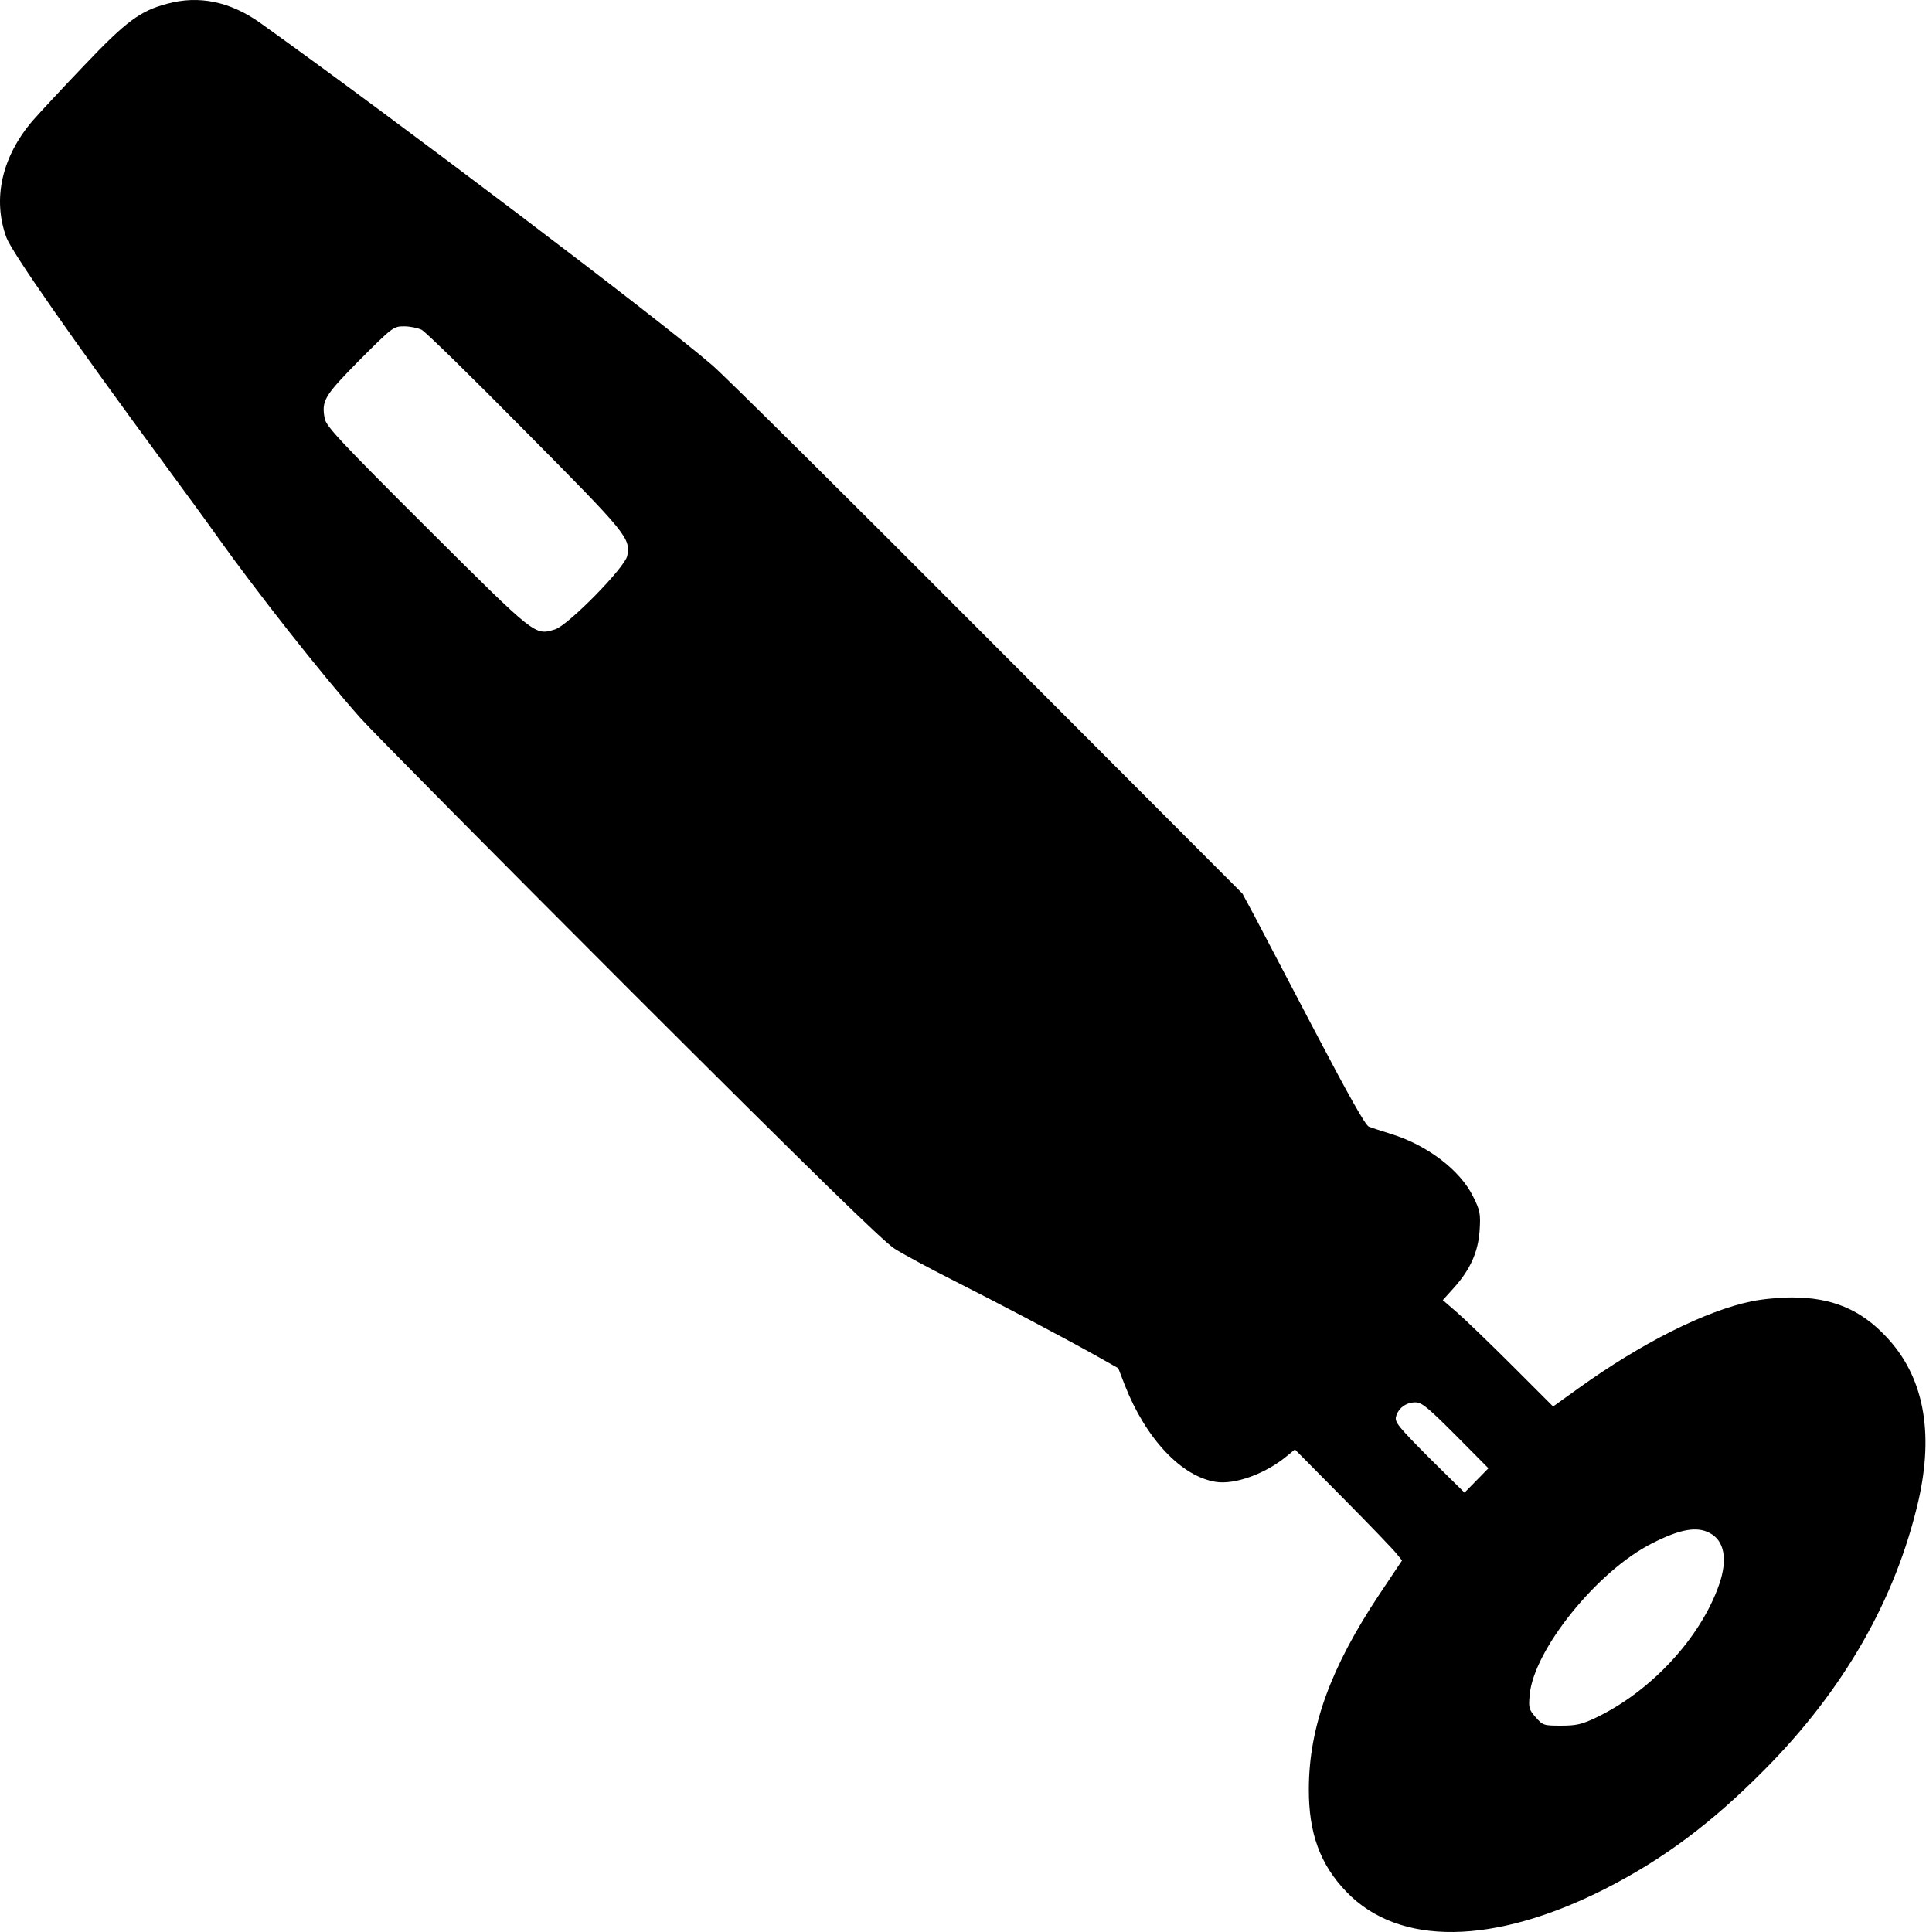
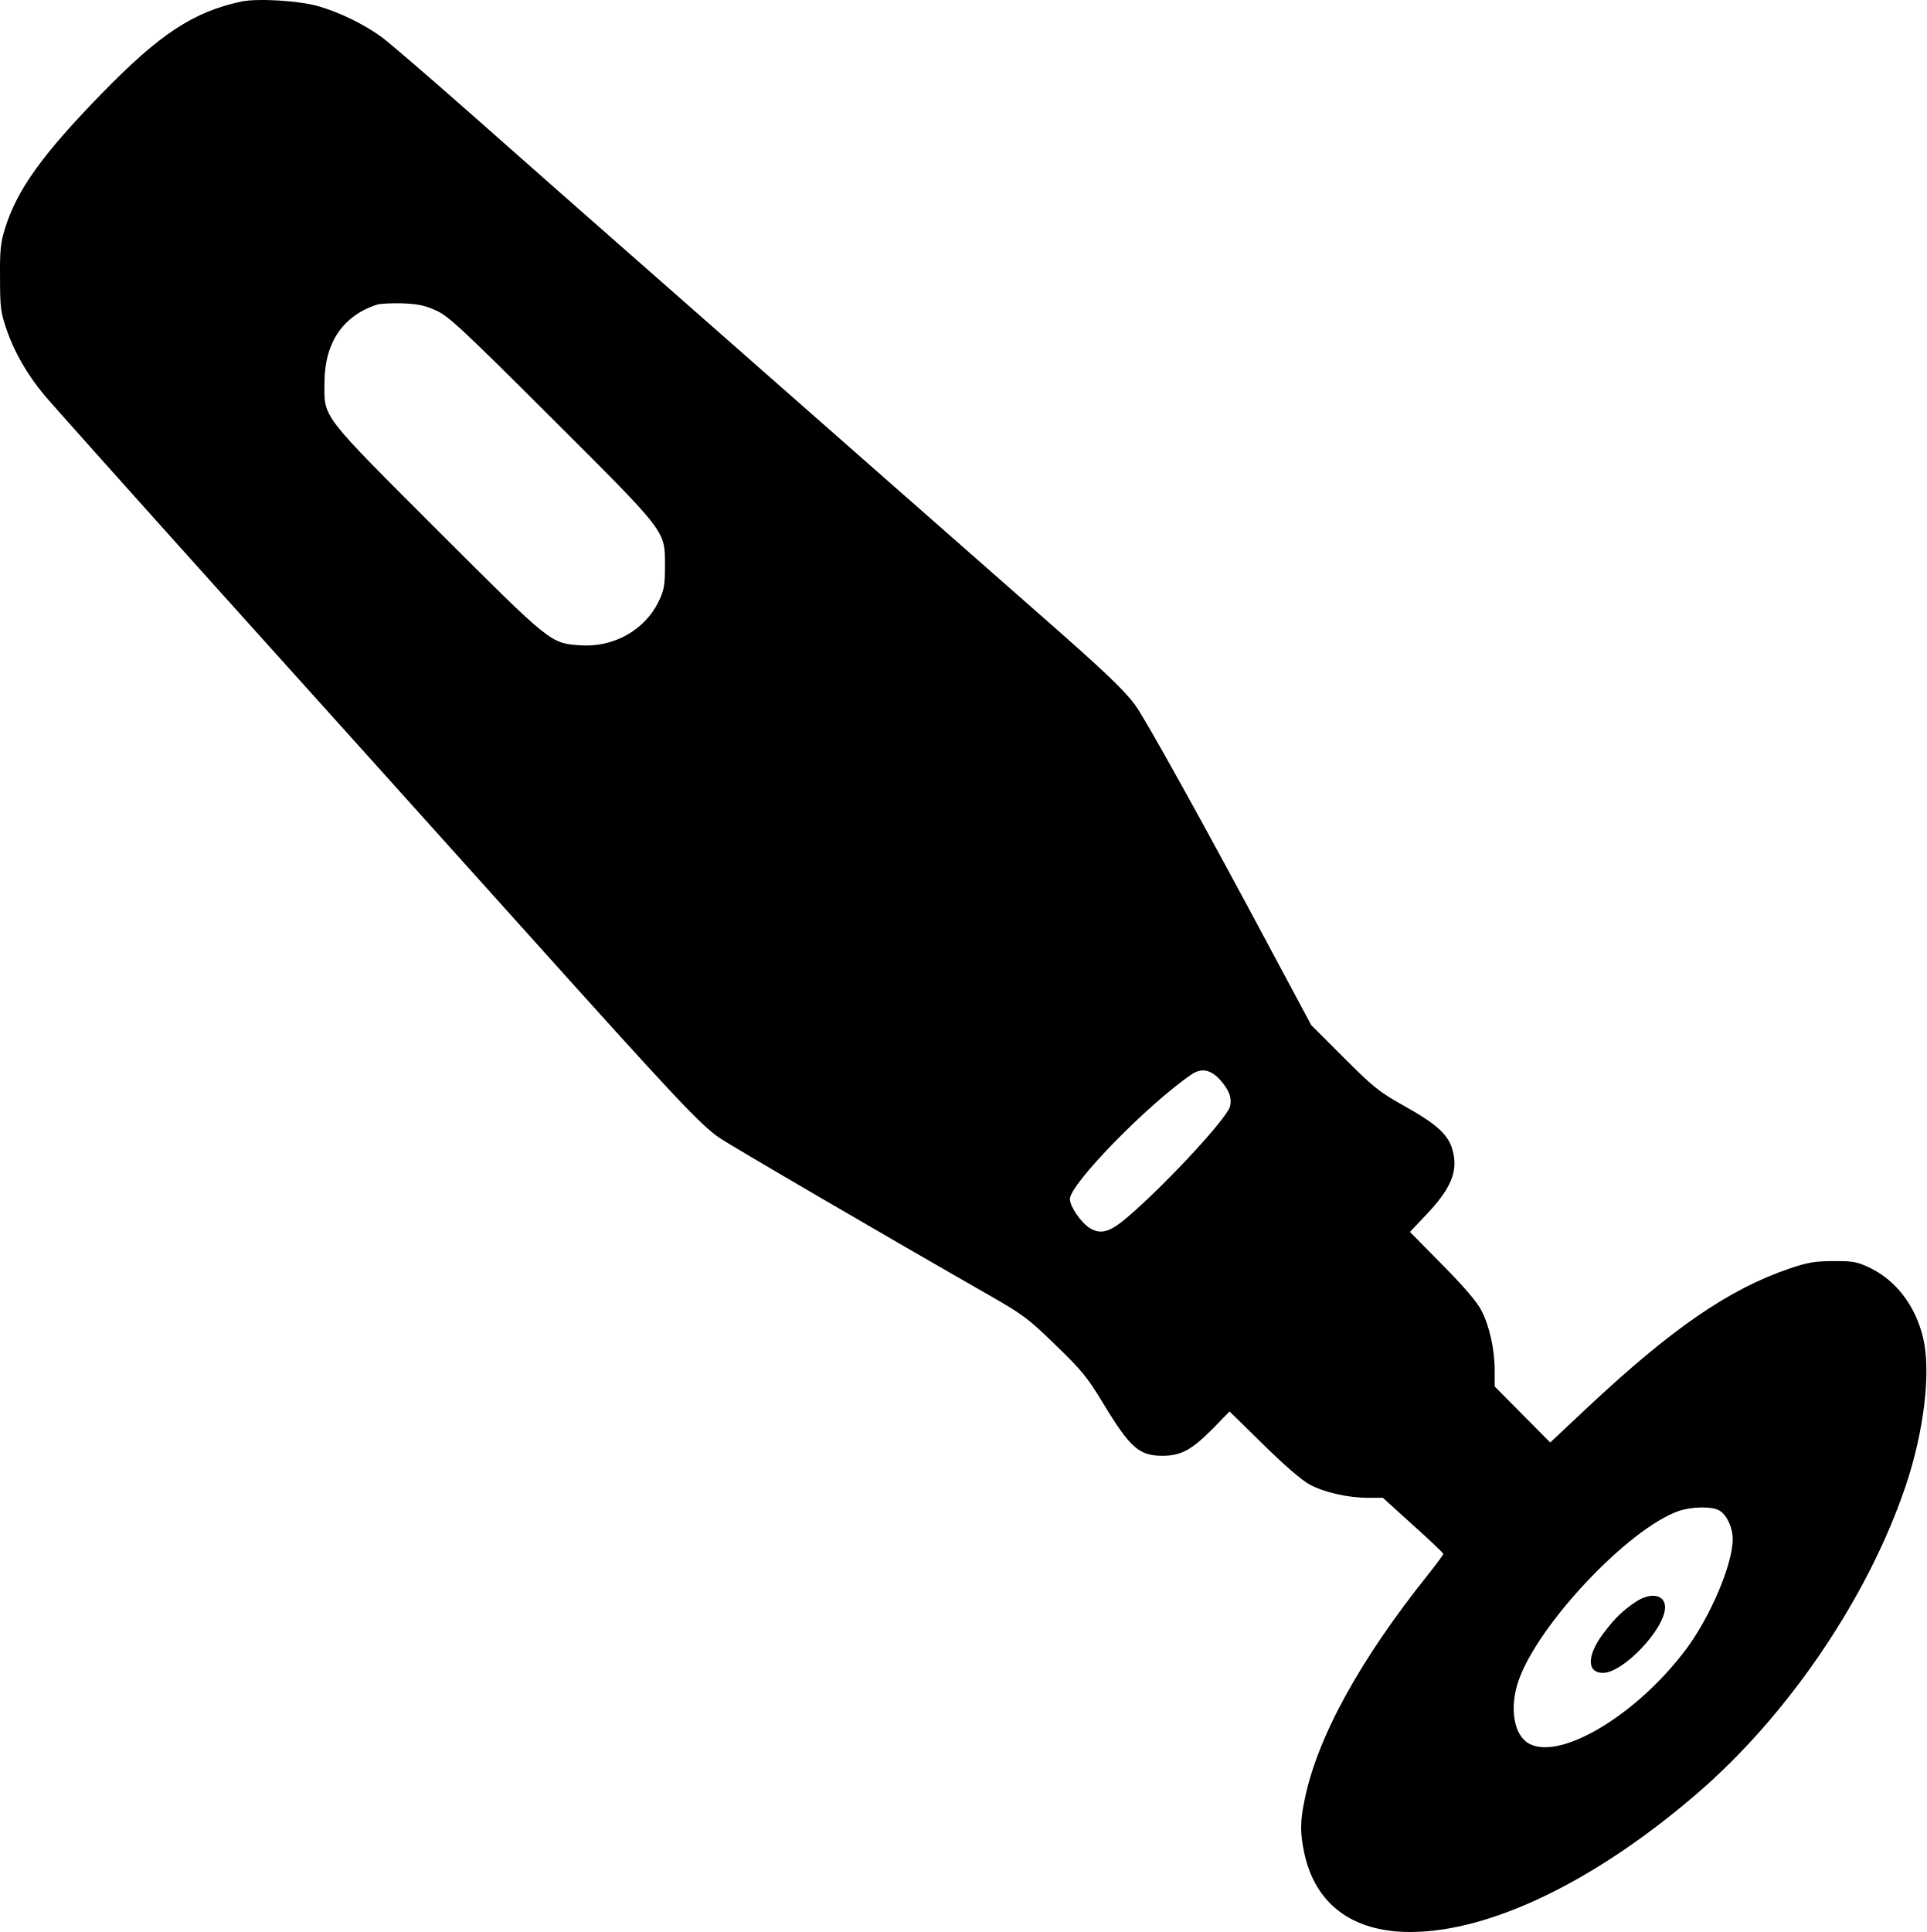
- <svg xmlns="http://www.w3.org/2000/svg" viewBox="0 0 996.54 1000" width="996.54" height="1000">
-   <path fill="#000" fill-rule="nonzero" d="M86.469 1.951C72.576 5.614 65.251 11.045 43.655 33.777C32.668 45.27 20.797 58.025 17.134 62.193C0.969 80.884 -4.083 102.985 3.368 123.066C6.399 130.896 37.467 175.477 84.7 239.634C95.183 253.905 107.433 270.575 111.853 276.89C132.692 306.19 166.412 349.003 186.492 371.609C193.312 379.187 256.458 442.964 326.803 513.309C420.512 606.892 456.884 642.38 462.946 646.295C467.493 649.2 480.88 656.398 492.625 662.334C517.378 674.837 549.204 691.634 566.632 701.358L578.756 708.178L582.166 717.019C593.027 744.677 611.466 764.252 629.273 767.03C639.124 768.546 654.91 762.863 666.024 753.643L670.192 750.234L695.324 775.618C709.09 789.511 721.593 802.519 722.982 804.413L725.634 807.697L713.889 825.251C688.757 863.013 677.517 893.702 677.39 925.78C677.264 948.765 683.2 965.057 696.839 979.202C723.992 1007.491 772.994 1006.86 830.709 977.686C860.893 962.278 885.646 943.84 913.178 916.055C954.35 874.632 981.123 827.651 992.869 776.881C1001.078 740.888 995.521 712.22 976.198 691.887C962.937 677.742 948.035 671.553 927.323 671.553C921.261 671.553 911.789 672.438 906.485 673.574C882.742 678.5 849.653 695.044 816.817 718.661L803.809 728.006L782.718 706.915C771.099 695.296 758.218 682.92 754.176 679.384L746.725 672.943L752.534 666.502C760.996 657.03 765.037 648.063 765.795 636.697C766.3 628.109 766.048 626.593 762.385 619.268C755.692 605.629 738.516 592.621 719.951 586.938C715.152 585.422 709.974 583.78 708.458 583.149C706.69 582.517 697.976 566.983 680.8 534.274C667.034 508.005 652.89 481.105 649.48 474.537L643.039 462.54L512.2 331.448C440.34 259.335 375.804 195.305 368.858 189.243C342.589 166.384 205.562 62.572 134.965 12.055C119.305 0.815 103.013 -2.595 86.469 1.951ZM218.191 170.678C220.212 171.688 244.334 195.305 271.866 223.216C324.782 276.511 326.298 278.532 324.656 287.625C323.519 293.687 294.093 323.618 287.273 325.765C276.665 328.922 277.801 329.806 221.096 273.354C176.01 228.394 168.811 220.69 168.053 216.648C166.285 207.303 167.927 204.777 186.239 186.212C203.289 169.163 203.668 168.91 209.225 168.91C212.256 168.91 216.297 169.794 218.191 170.678ZM753.418 742.909L770.342 759.958L764.153 766.273L757.965 772.587L739.779 754.654C724.119 738.867 721.845 736.215 722.477 733.437C723.487 729.016 727.655 725.859 732.454 725.859C735.864 725.859 738.768 728.259 753.418 742.909ZM884.762 793.426C892.466 797.341 894.234 807.065 889.814 819.947C880.216 847.731 854.452 875.516 825.784 889.155C818.585 892.565 815.681 893.197 807.977 893.197C799.01 893.197 798.505 893.07 794.842 888.903C791.306 884.861 791.054 884.103 791.685 877.284C793.706 854.046 826.668 813.127 854.957 798.856C869.355 791.531 878.069 789.889 884.762 793.426Z" />
+ <svg xmlns="http://www.w3.org/2000/svg" viewBox="0 0 997.297 1000" width="997.297" height="1000">
+   <path fill="#000" fill-rule="nonzero" d="M125.075 0.773C100.185 6.089 82.786 17.447 52.459 48.62C21.89 80.035 8.961 98.038 2.678 117.974C0.262 125.707 -0.101 129.452 0.02 143.951C0.02 159.175 0.383 161.834 3.403 170.533C7.27 182.011 14.036 193.731 22.615 204.122C25.998 208.231 67.683 254.869 115.167 307.67C162.772 360.471 233.334 439.007 272.24 482.263C349.327 568.049 362.618 582.306 372.646 589.072C378.446 593.06 458.553 639.819 512.683 670.751C529.598 680.417 532.619 682.712 546.514 696.245C559.805 709.052 562.946 712.919 570.8 725.847C584.936 749.287 589.649 753.516 601.731 753.516C611.276 753.516 616.714 750.616 627.588 739.742L636.529 730.559L654.169 747.837C664.802 758.349 674.106 766.323 677.972 768.378C685.584 772.486 697.908 775.265 708.299 775.265L715.911 775.265L731.498 789.401C740.197 797.134 747.205 803.9 747.205 804.263C747.205 804.746 743.822 809.337 739.593 814.654C704.07 858.997 681.959 899.232 675.435 931.371C673.018 942.729 673.018 948.649 675.193 959.04C680.872 985.622 700.204 1000 730.048 1000C771.491 1000 825.983 973.66 878.542 928.35C925.906 887.632 967.349 826.374 986.681 768.74C996.106 740.588 999.73 710.019 995.622 692.62C991.635 675.704 981.365 662.414 967.349 655.889C961.308 653.11 959.012 652.627 948.984 652.748C939.438 652.748 935.693 653.472 926.389 656.614C895.096 667.247 865.614 687.545 822.238 728.143L802.543 746.629L788.165 732.13L773.787 717.631L773.787 709.294C773.787 698.42 771.129 686.579 767.021 678.483C764.846 674.134 758.2 666.28 746.843 654.802L729.927 637.644L738.506 628.582C751.313 615.05 754.938 606.109 752.038 595.476C749.984 587.502 743.822 581.823 727.511 572.761C713.978 565.149 711.32 563.095 695.733 547.509L678.818 530.593L657.794 491.325C623.601 427.287 592.669 371.587 587.595 364.82C581.553 356.725 571.042 346.817 539.385 319.028C525.128 306.462 490.572 276.134 462.54 251.486C434.63 226.958 382.675 181.286 347.152 149.993C311.629 118.82 264.991 77.739 243.604 58.769C222.098 39.8 201.436 22.038 197.691 19.259C188.387 12.493 175.701 6.331 164.705 3.19C154.556 0.29 133.412 -0.918 125.075 0.773ZM225.843 160.746C232.247 163.646 239.376 170.291 285.41 216.205C345.823 276.497 344.252 274.443 344.252 293.171C344.252 303.199 343.769 305.495 340.869 311.536C333.619 326.277 317.55 335.218 300.392 334.01C284.927 332.922 285.41 333.285 226.81 274.805C165.914 213.909 167.847 216.447 167.968 198.323C167.968 177.541 177.392 163.525 195.033 157.725C196.724 157.121 202.645 156.88 208.323 157.001C216.54 157.363 220.043 158.088 225.843 160.746ZM631.696 558.987C636.287 564.182 637.858 568.291 636.771 572.64C635.2 579.286 598.469 618.312 580.708 632.449C573.579 638.007 569.108 638.853 563.913 635.469C559.321 632.449 553.884 624.354 553.884 620.608C553.884 612.875 594.119 571.674 616.714 556.208C621.909 552.583 626.742 553.55 631.696 558.987ZM889.779 781.668C893.646 783.602 896.908 790.247 897.029 796.409C897.15 809.217 885.671 836.402 873.105 853.318C847.974 887.149 808.343 911.193 791.79 902.615C783.815 898.507 781.278 884.37 785.99 870.354C795.777 841.235 843.02 791.093 869.239 782.031C875.884 779.856 885.671 779.614 889.779 781.668ZM846.765 829.153C839.878 833.744 835.77 837.852 829.85 845.706C821.513 856.943 821.392 865.884 829.85 865.884C840.362 865.884 861.989 843.048 861.989 831.932C861.989 825.286 854.498 823.957 846.765 829.153Z" />
</svg>
